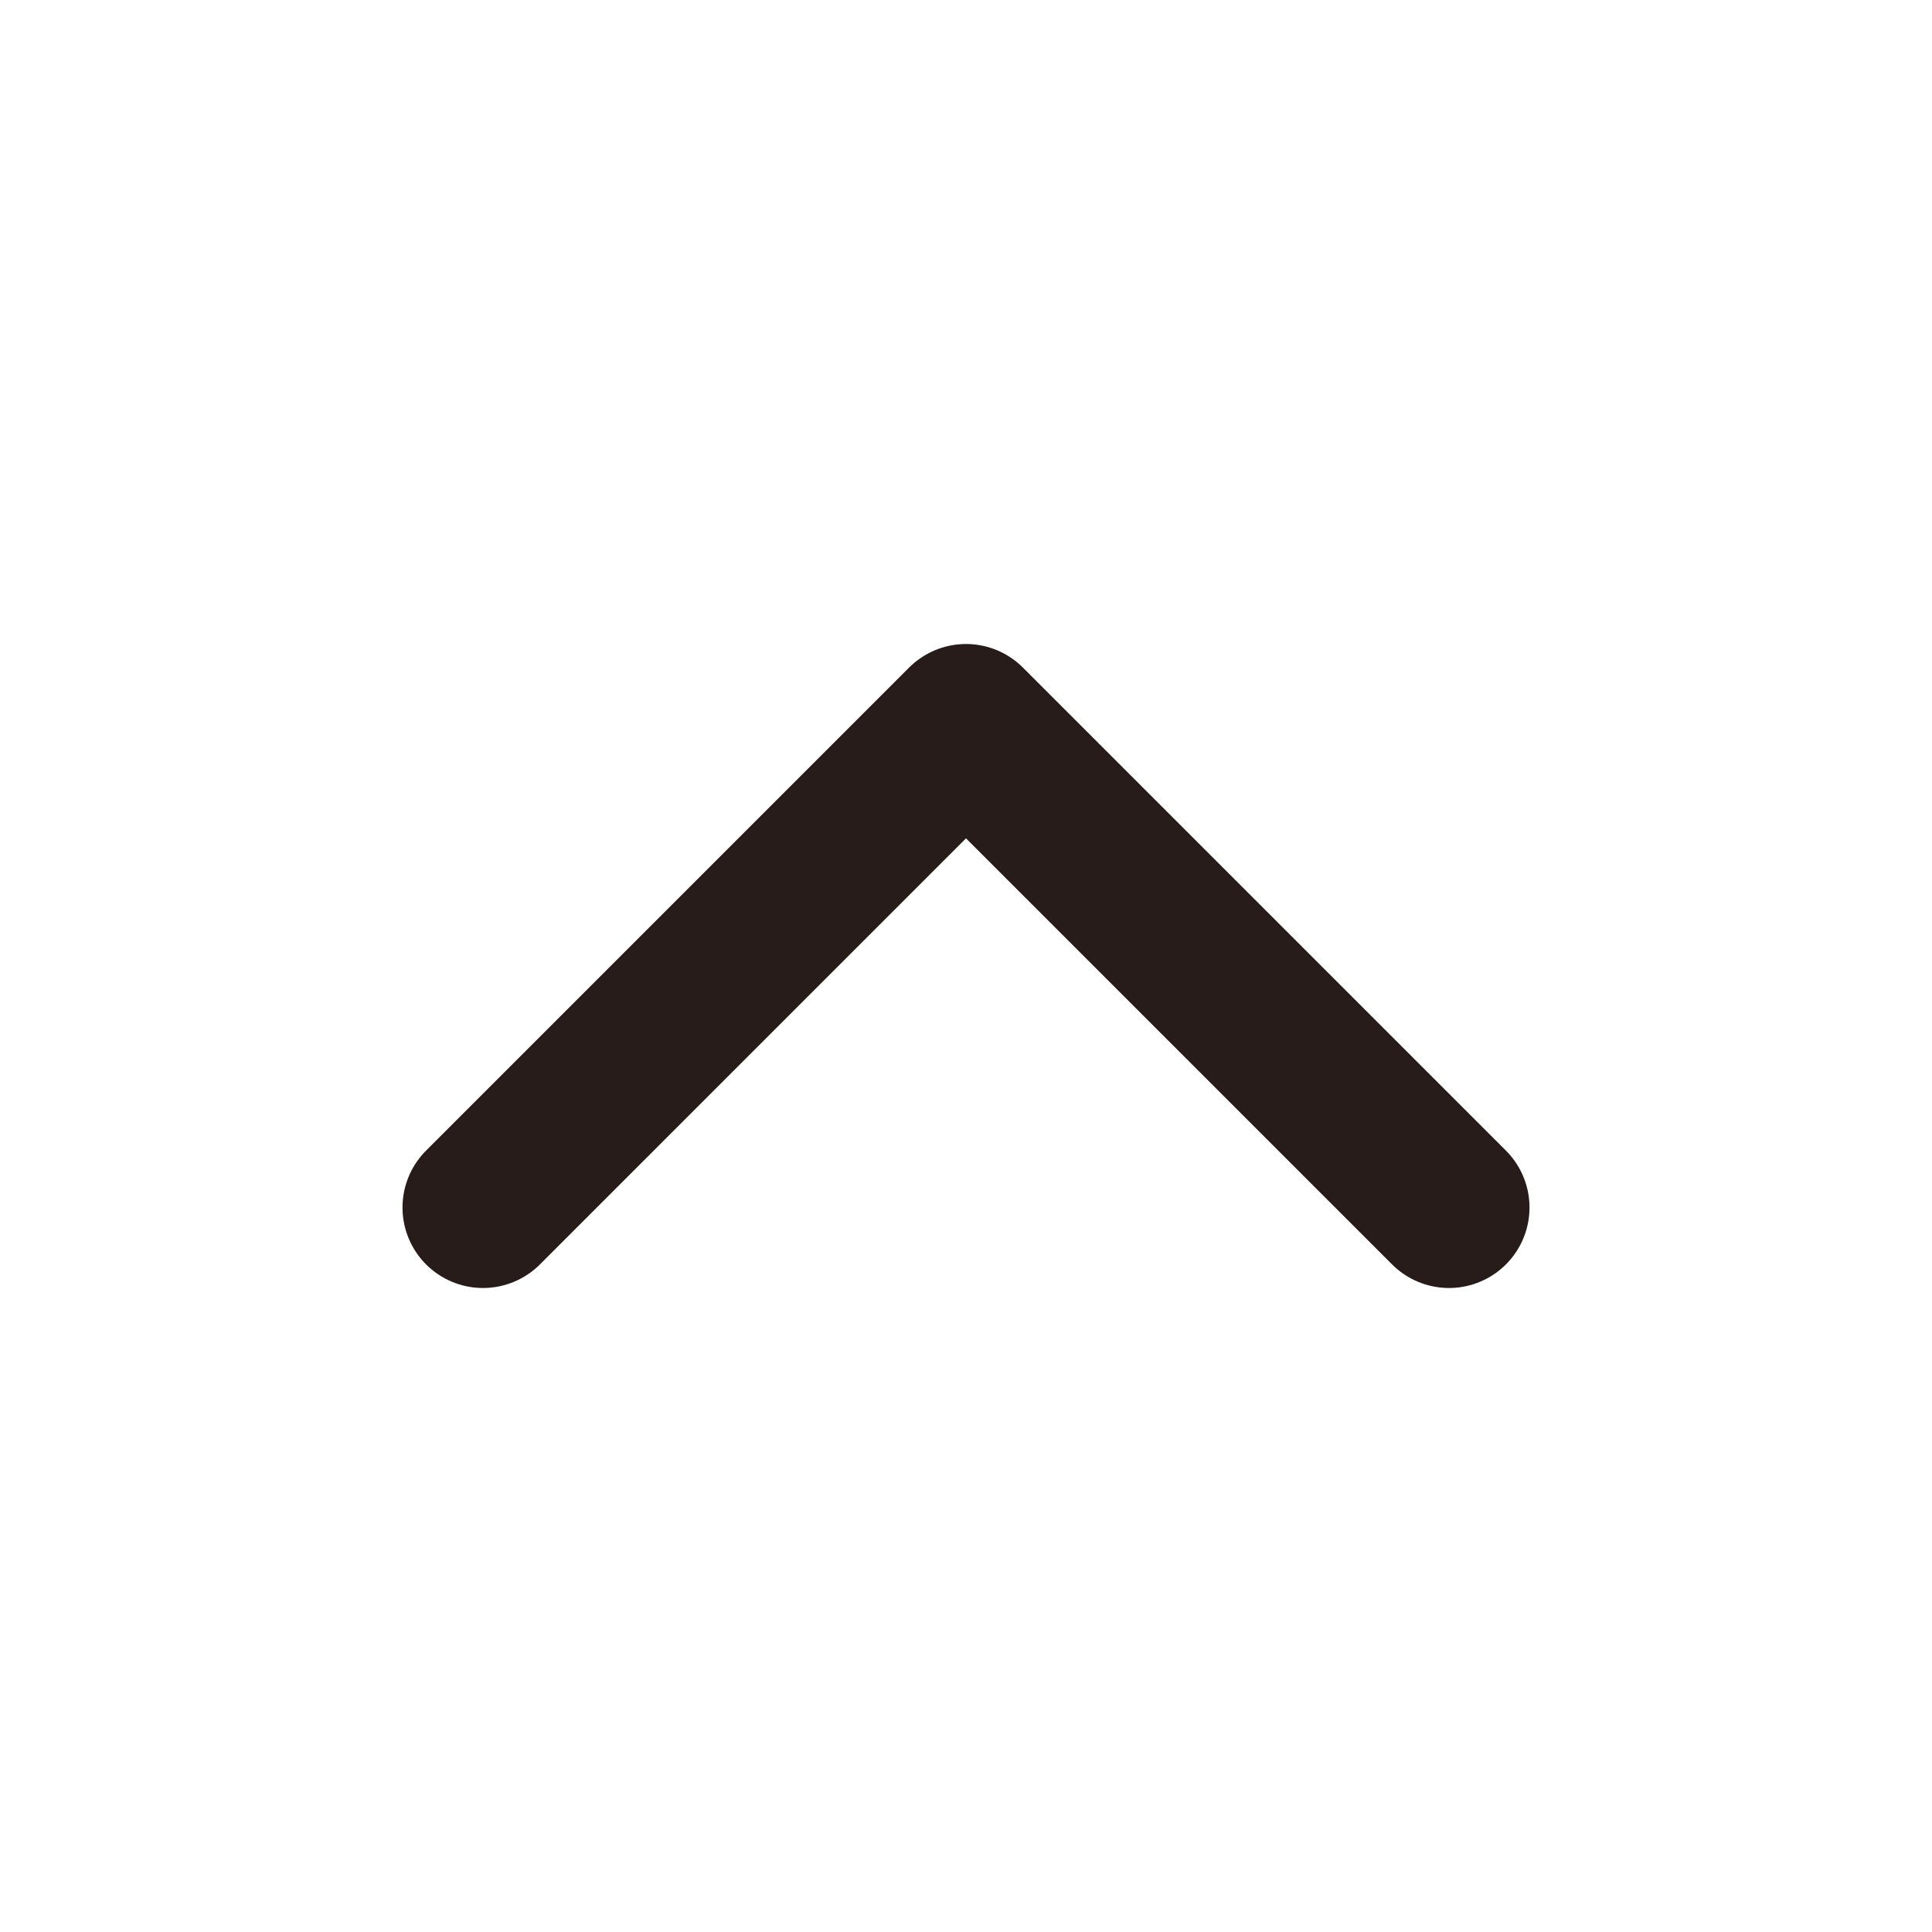
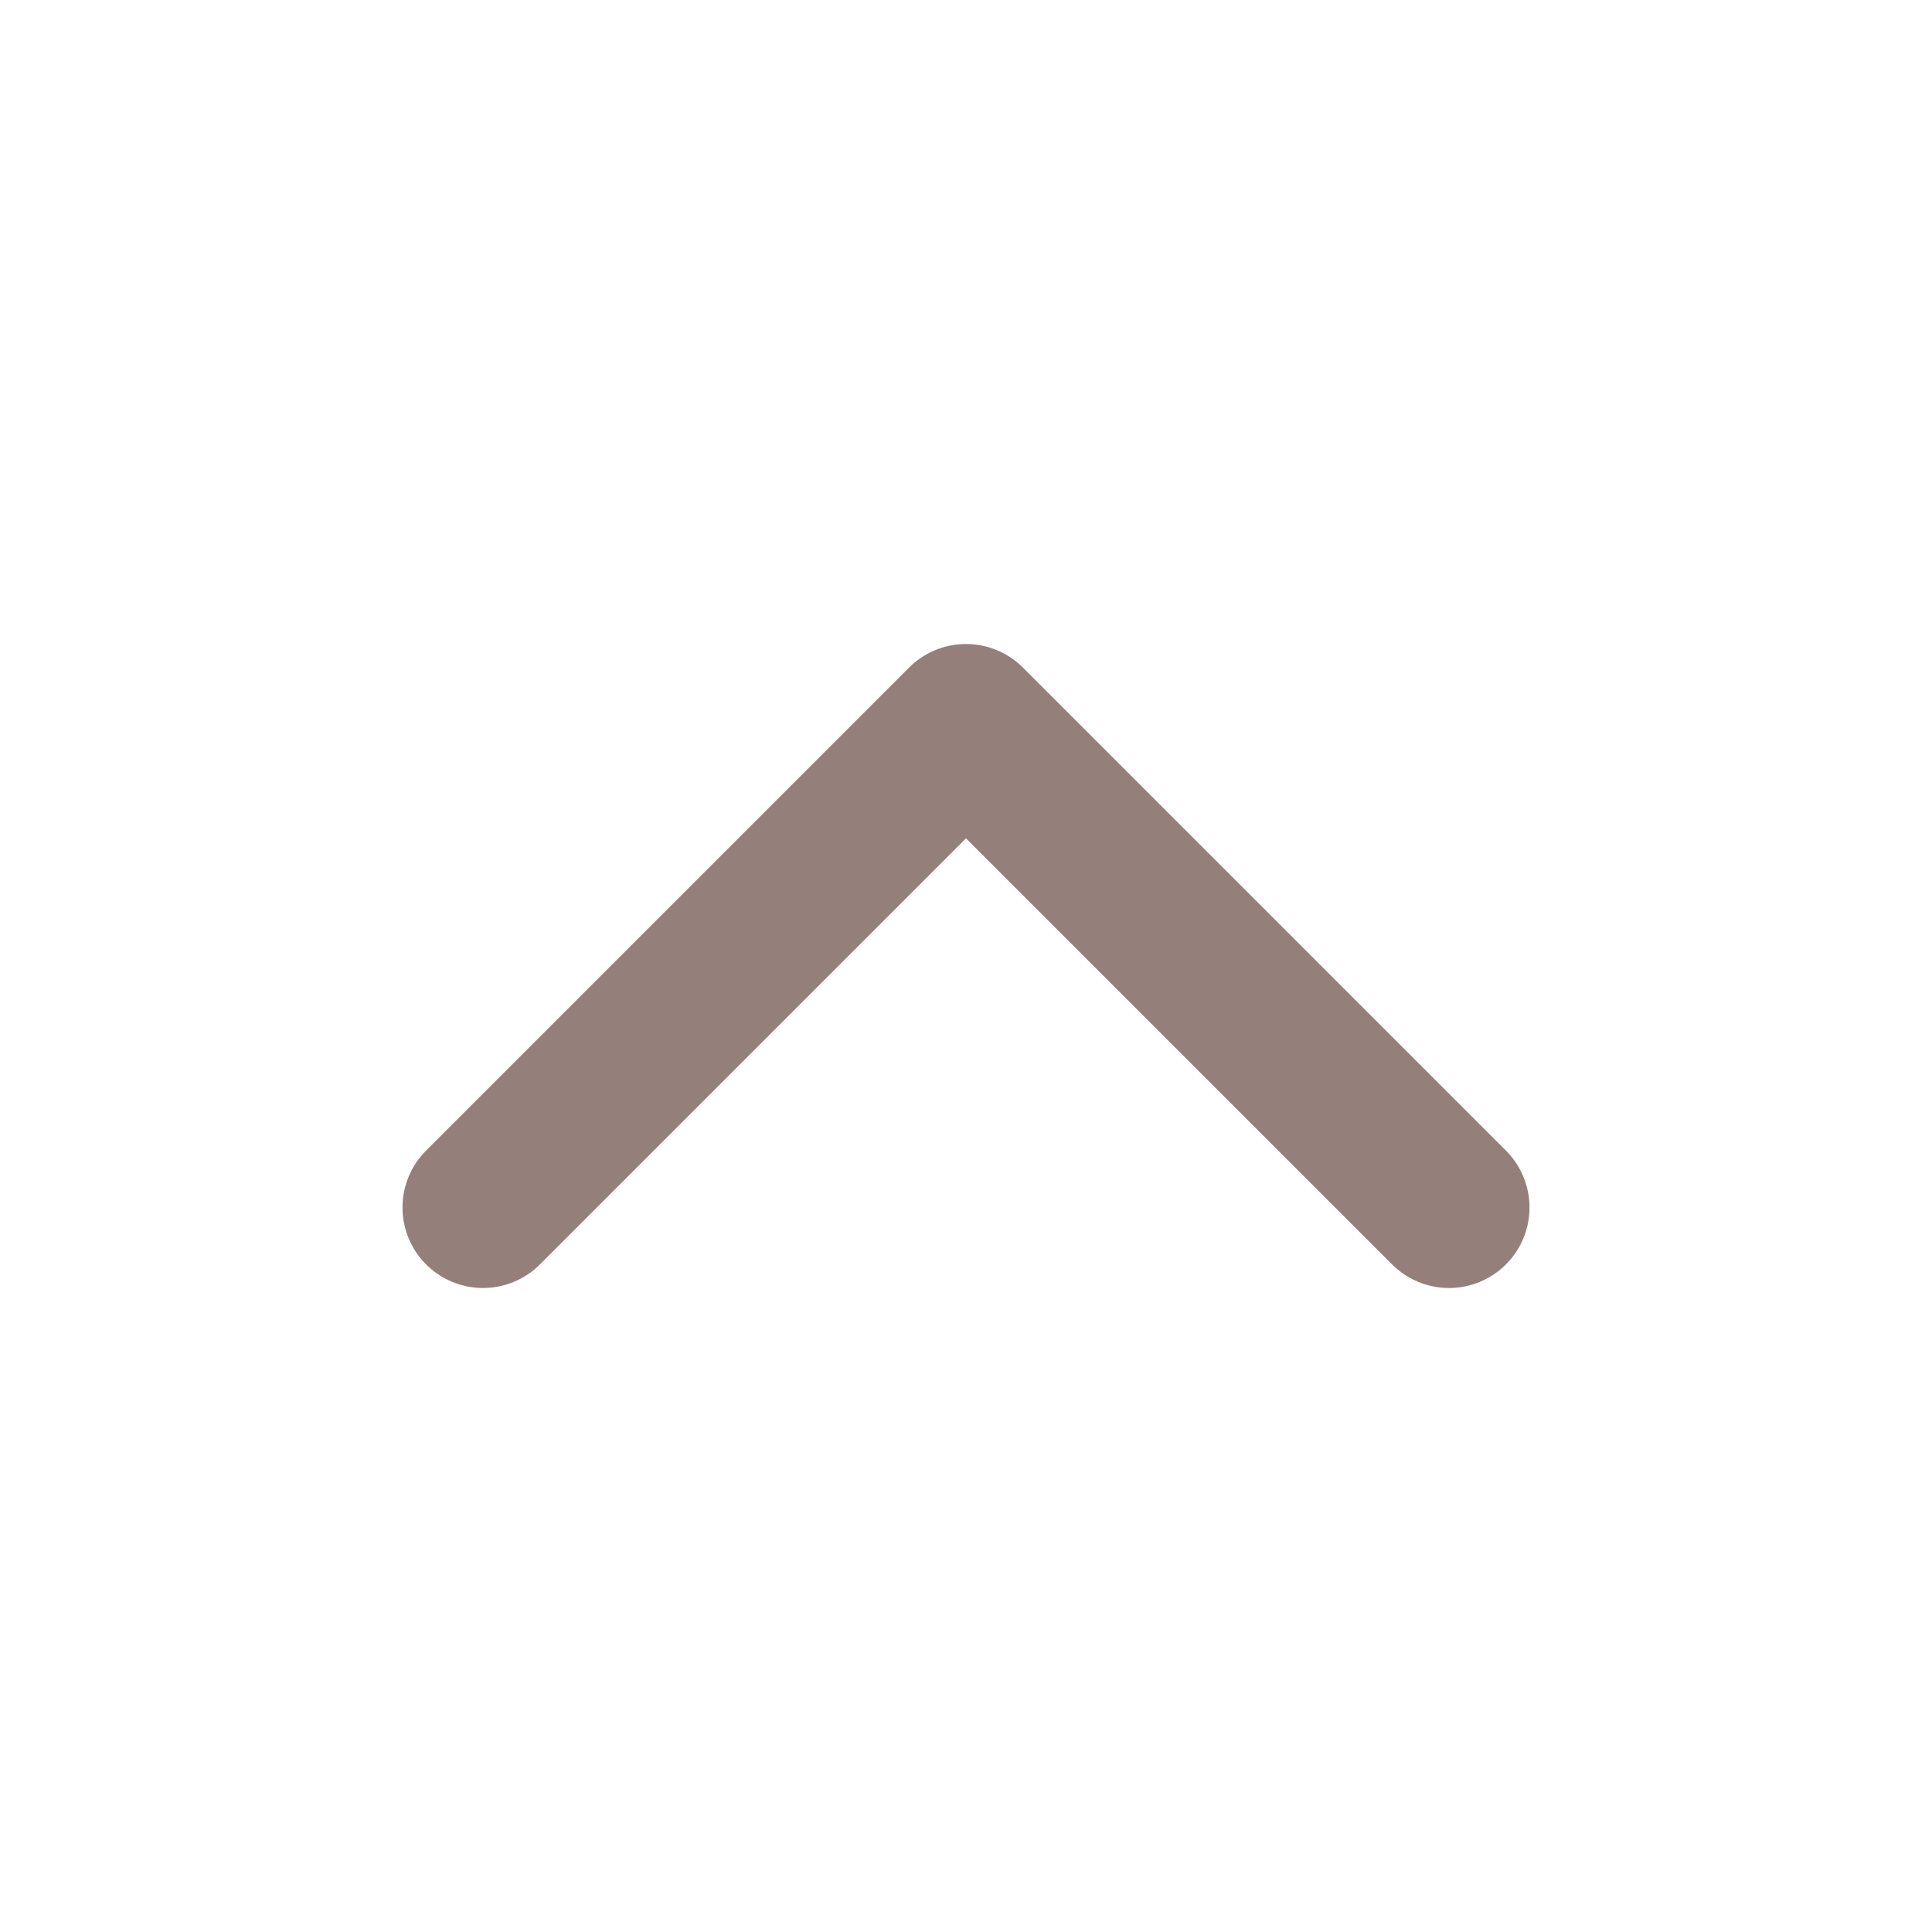
- <svg xmlns="http://www.w3.org/2000/svg" width="24" height="24" viewBox="0 0 24 24" fill="none" stroke="#271c19" stroke-width="2" stroke-linecap="round" stroke-linejoin="round" class="feather feather-chevron-up">
+ <svg xmlns="http://www.w3.org/2000/svg" width="24" height="24" viewBox="0 0 24 24" fill="none" stroke="#947f7a" stroke-width="2" stroke-linecap="round" stroke-linejoin="round" class="feather feather-chevron-up">
  <polyline points="18 15 12 9 6 15" />
</svg>
